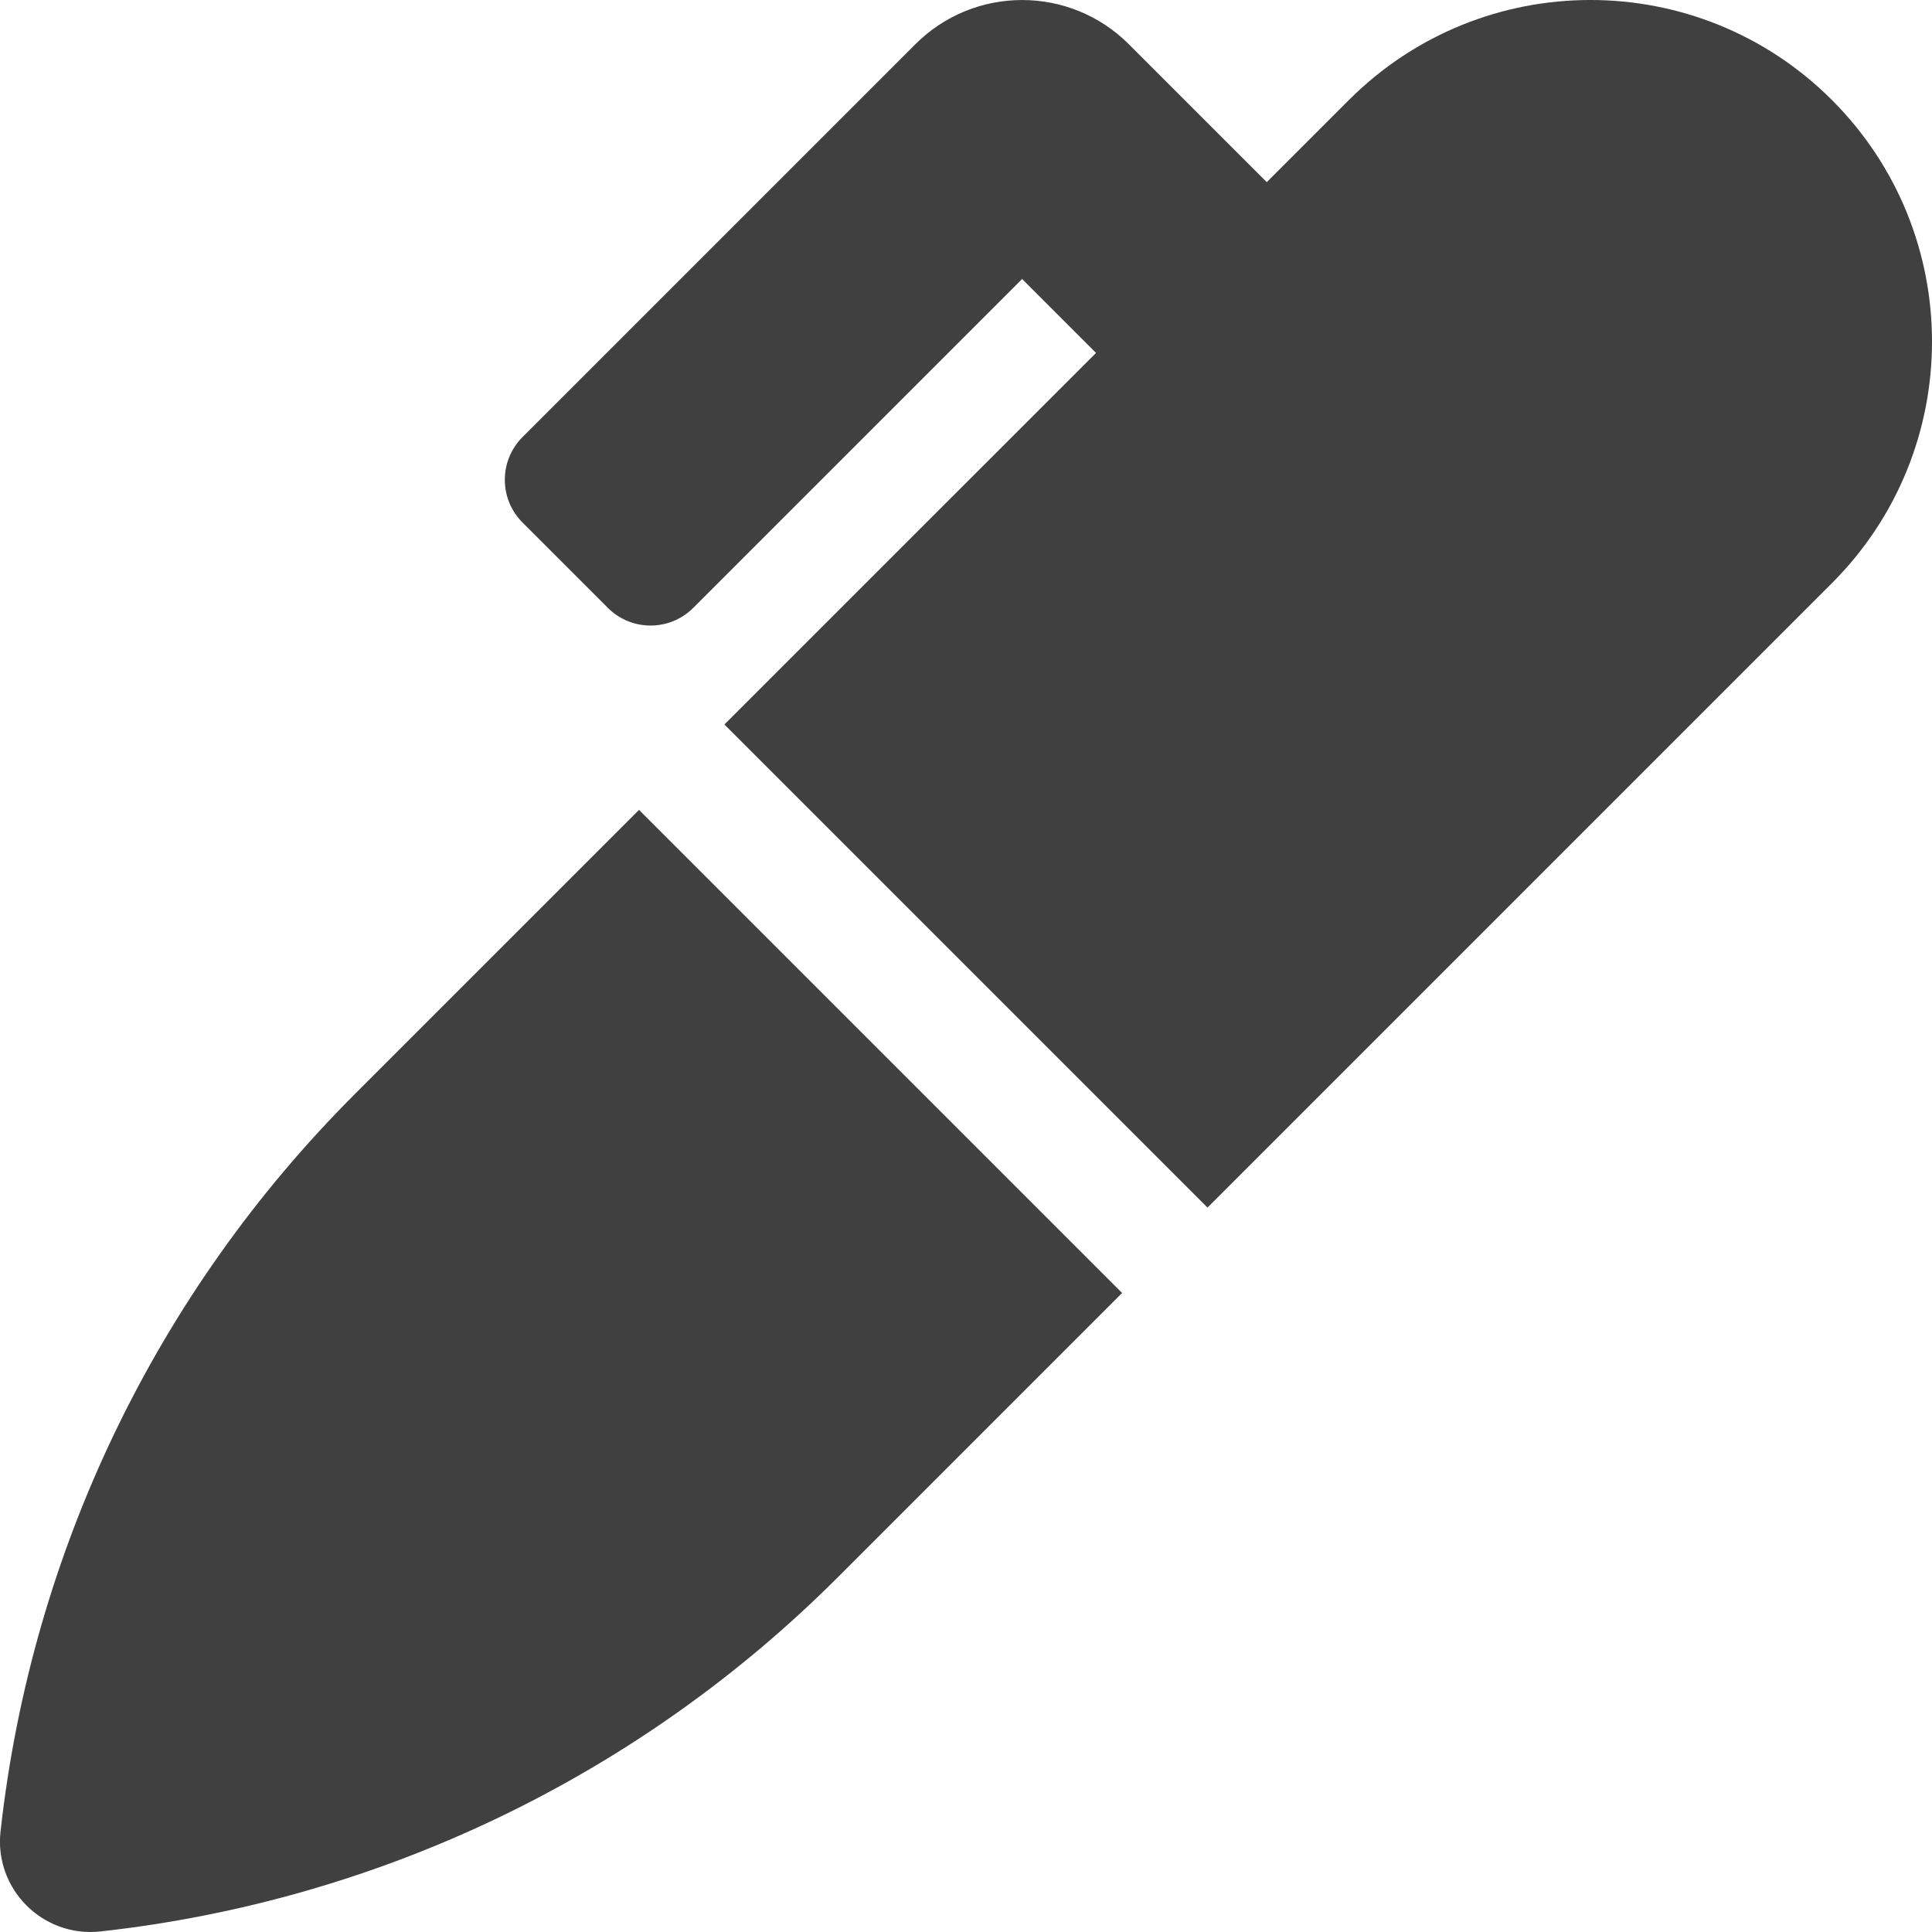
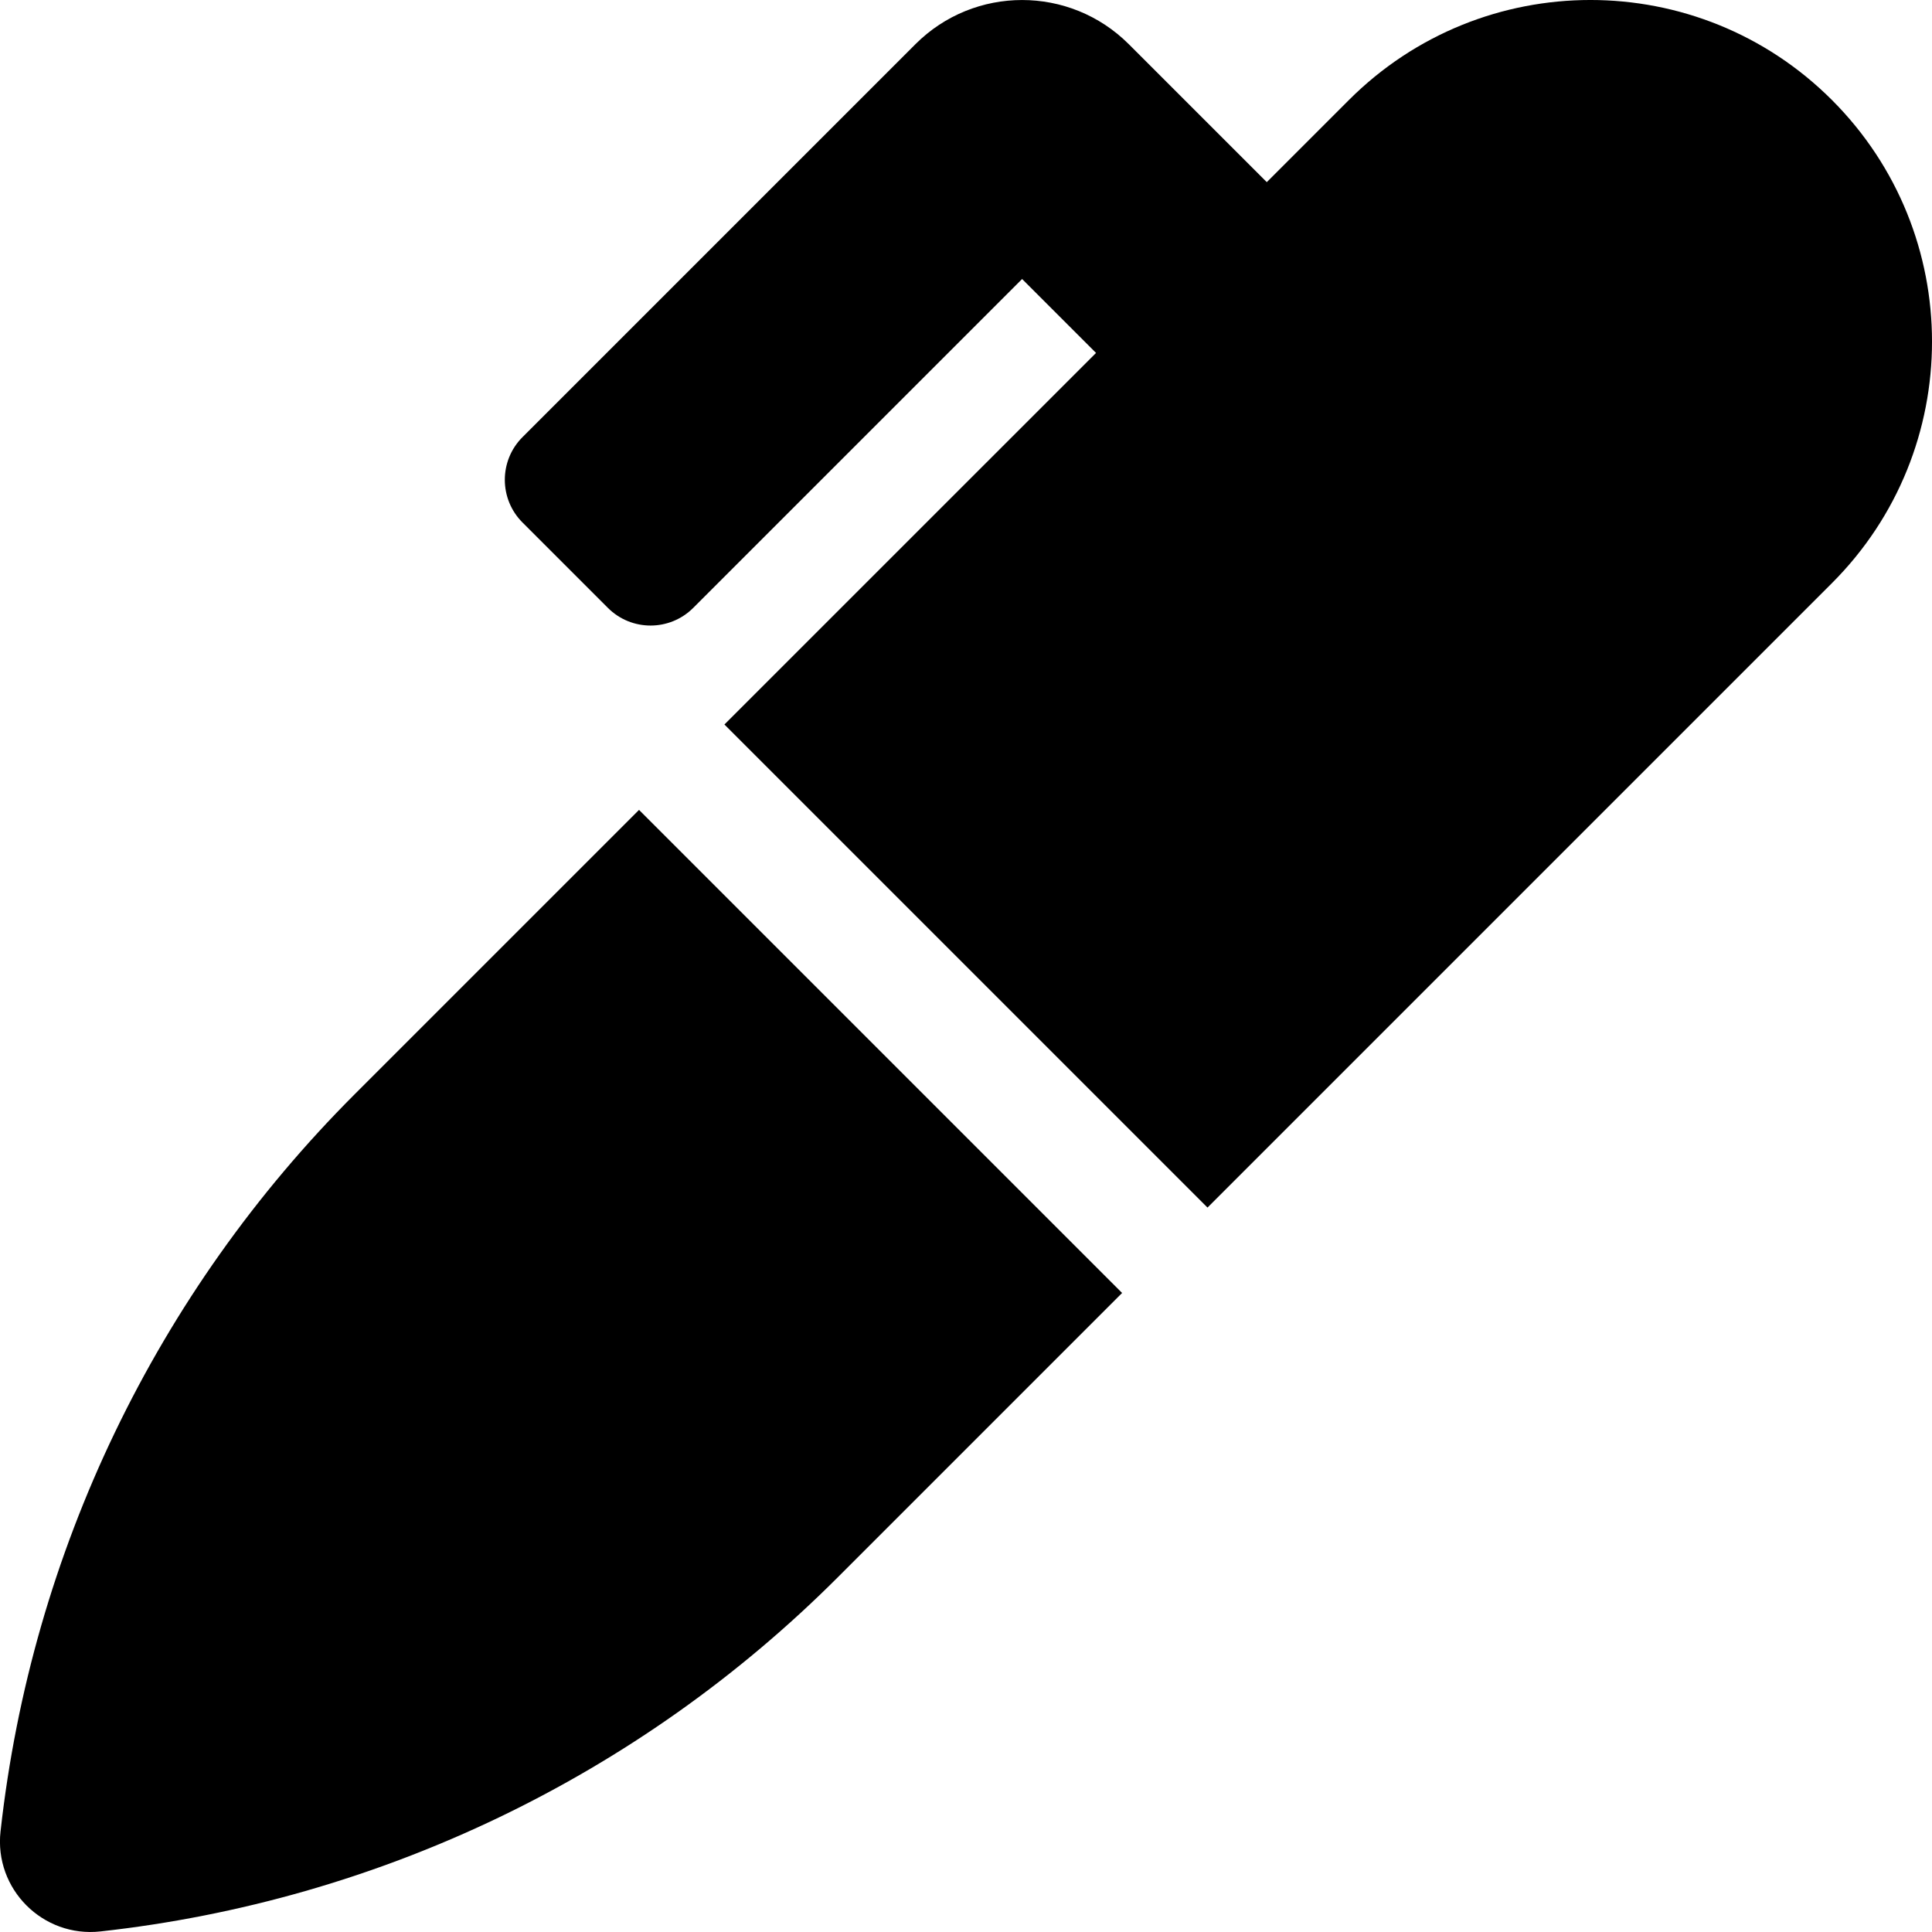
- <svg xmlns="http://www.w3.org/2000/svg" aria-hidden="true" data-prefix="fas" data-icon="marker" class="svg-inline--fa fa-marker fa-w-16" role="img" viewBox="0 0 512 512">
-   <path fill="#404040" d="M93.95 290.03A327.038 327.038 0 0 0 .17 485.11l-.03.23c-1.7 15.28 11.21 28.2 26.49 26.51a327.02 327.02 0 0 0 195.34-93.8l75.4-75.4-128.02-128.02-75.4 75.4zM485.49 26.51c-35.35-35.35-92.67-35.35-128.02 0l-21.76 21.76-36.56-36.55c-15.62-15.62-40.95-15.62-56.56 0L138.47 115.84c-6.25 6.25-6.25 16.38 0 22.63l22.62 22.62c6.25 6.25 16.38 6.25 22.63 0l87.15-87.15 19.59 19.59L191.98 192 320 320.02l165.49-165.49c35.35-35.35 35.35-92.66 0-128.02z" />
+ <svg xmlns="http://www.w3.org/2000/svg" aria-hidden="true" focusable="false" data-prefix="fas" data-icon="marker" class="svg-inline--fa fa-marker fa-w-16" role="img" viewBox="0 0 512 512">
+   <path fill="currentColor" d="M93.95 290.03A327.038 327.038 0 0 0 .17 485.11l-.03.23c-1.7 15.28 11.21 28.2 26.49 26.51a327.02 327.02 0 0 0 195.34-93.8l75.4-75.4-128.02-128.02-75.4 75.4zM485.49 26.51c-35.35-35.35-92.67-35.35-128.02 0l-21.76 21.76-36.56-36.55c-15.62-15.62-40.95-15.62-56.56 0L138.47 115.84c-6.25 6.25-6.25 16.38 0 22.63l22.62 22.62c6.25 6.25 16.38 6.25 22.63 0l87.15-87.15 19.59 19.59L191.98 192 320 320.02l165.49-165.49c35.35-35.35 35.35-92.66 0-128.02z" />
</svg>
